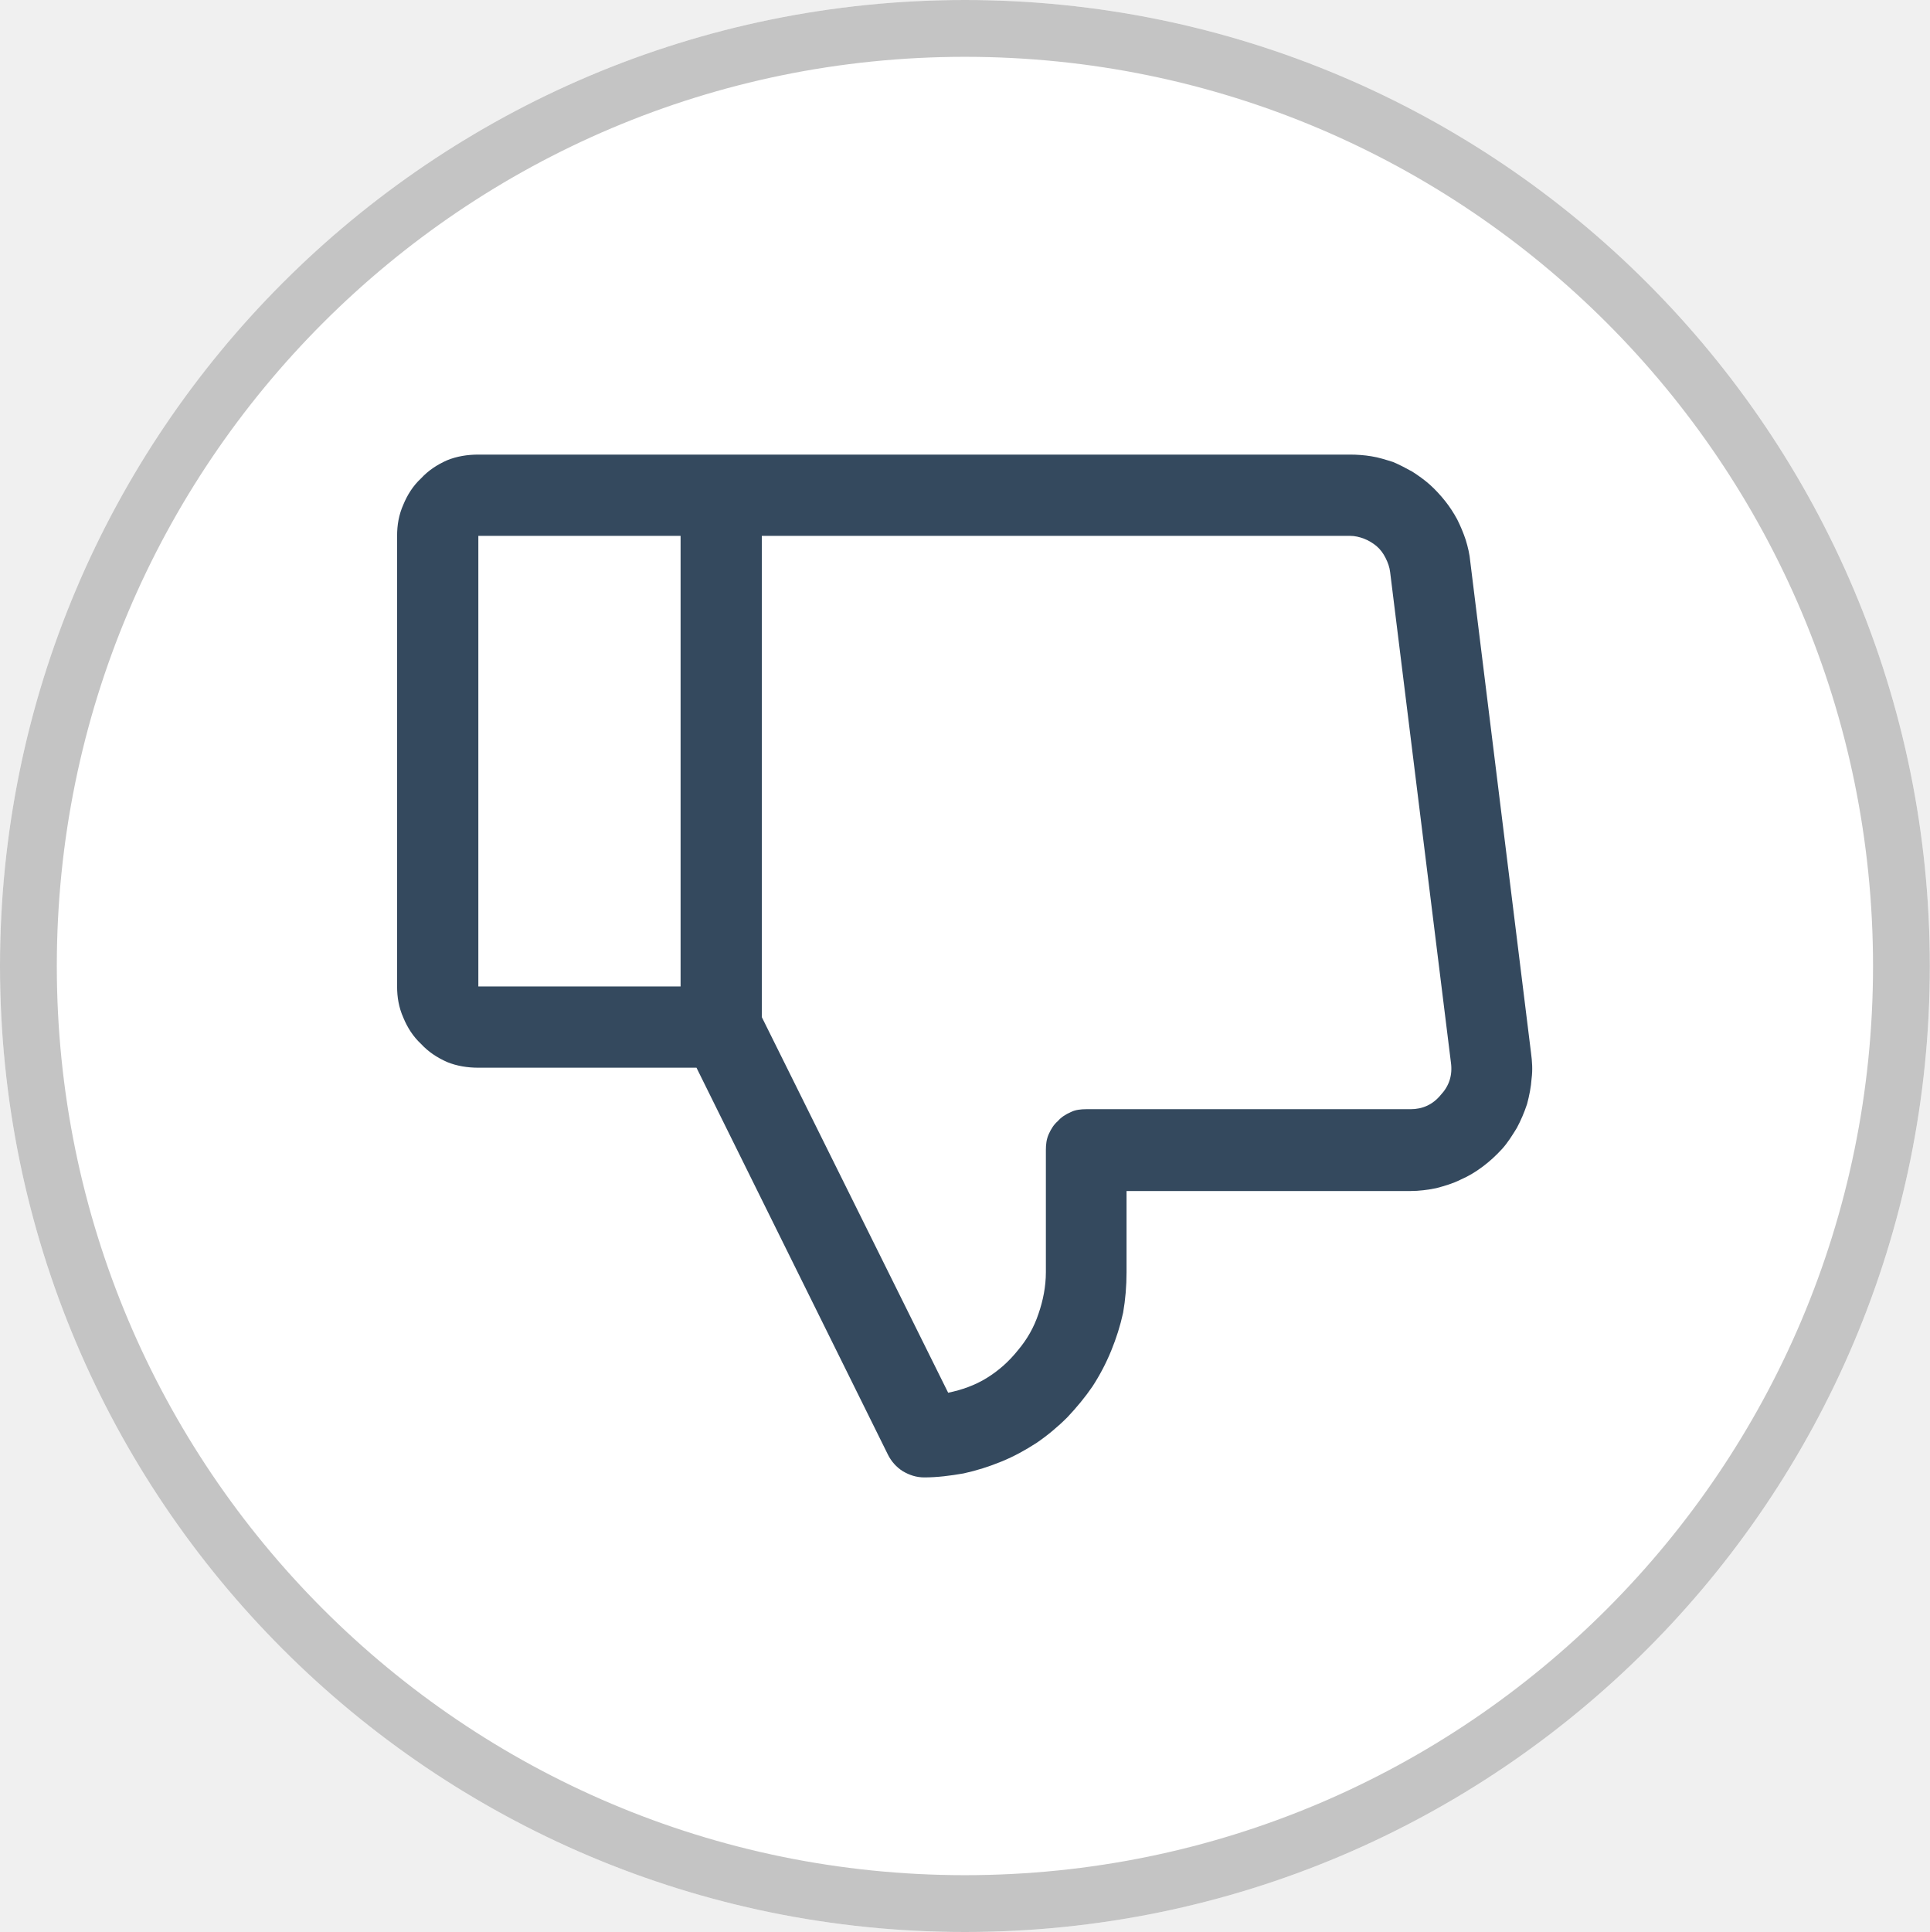
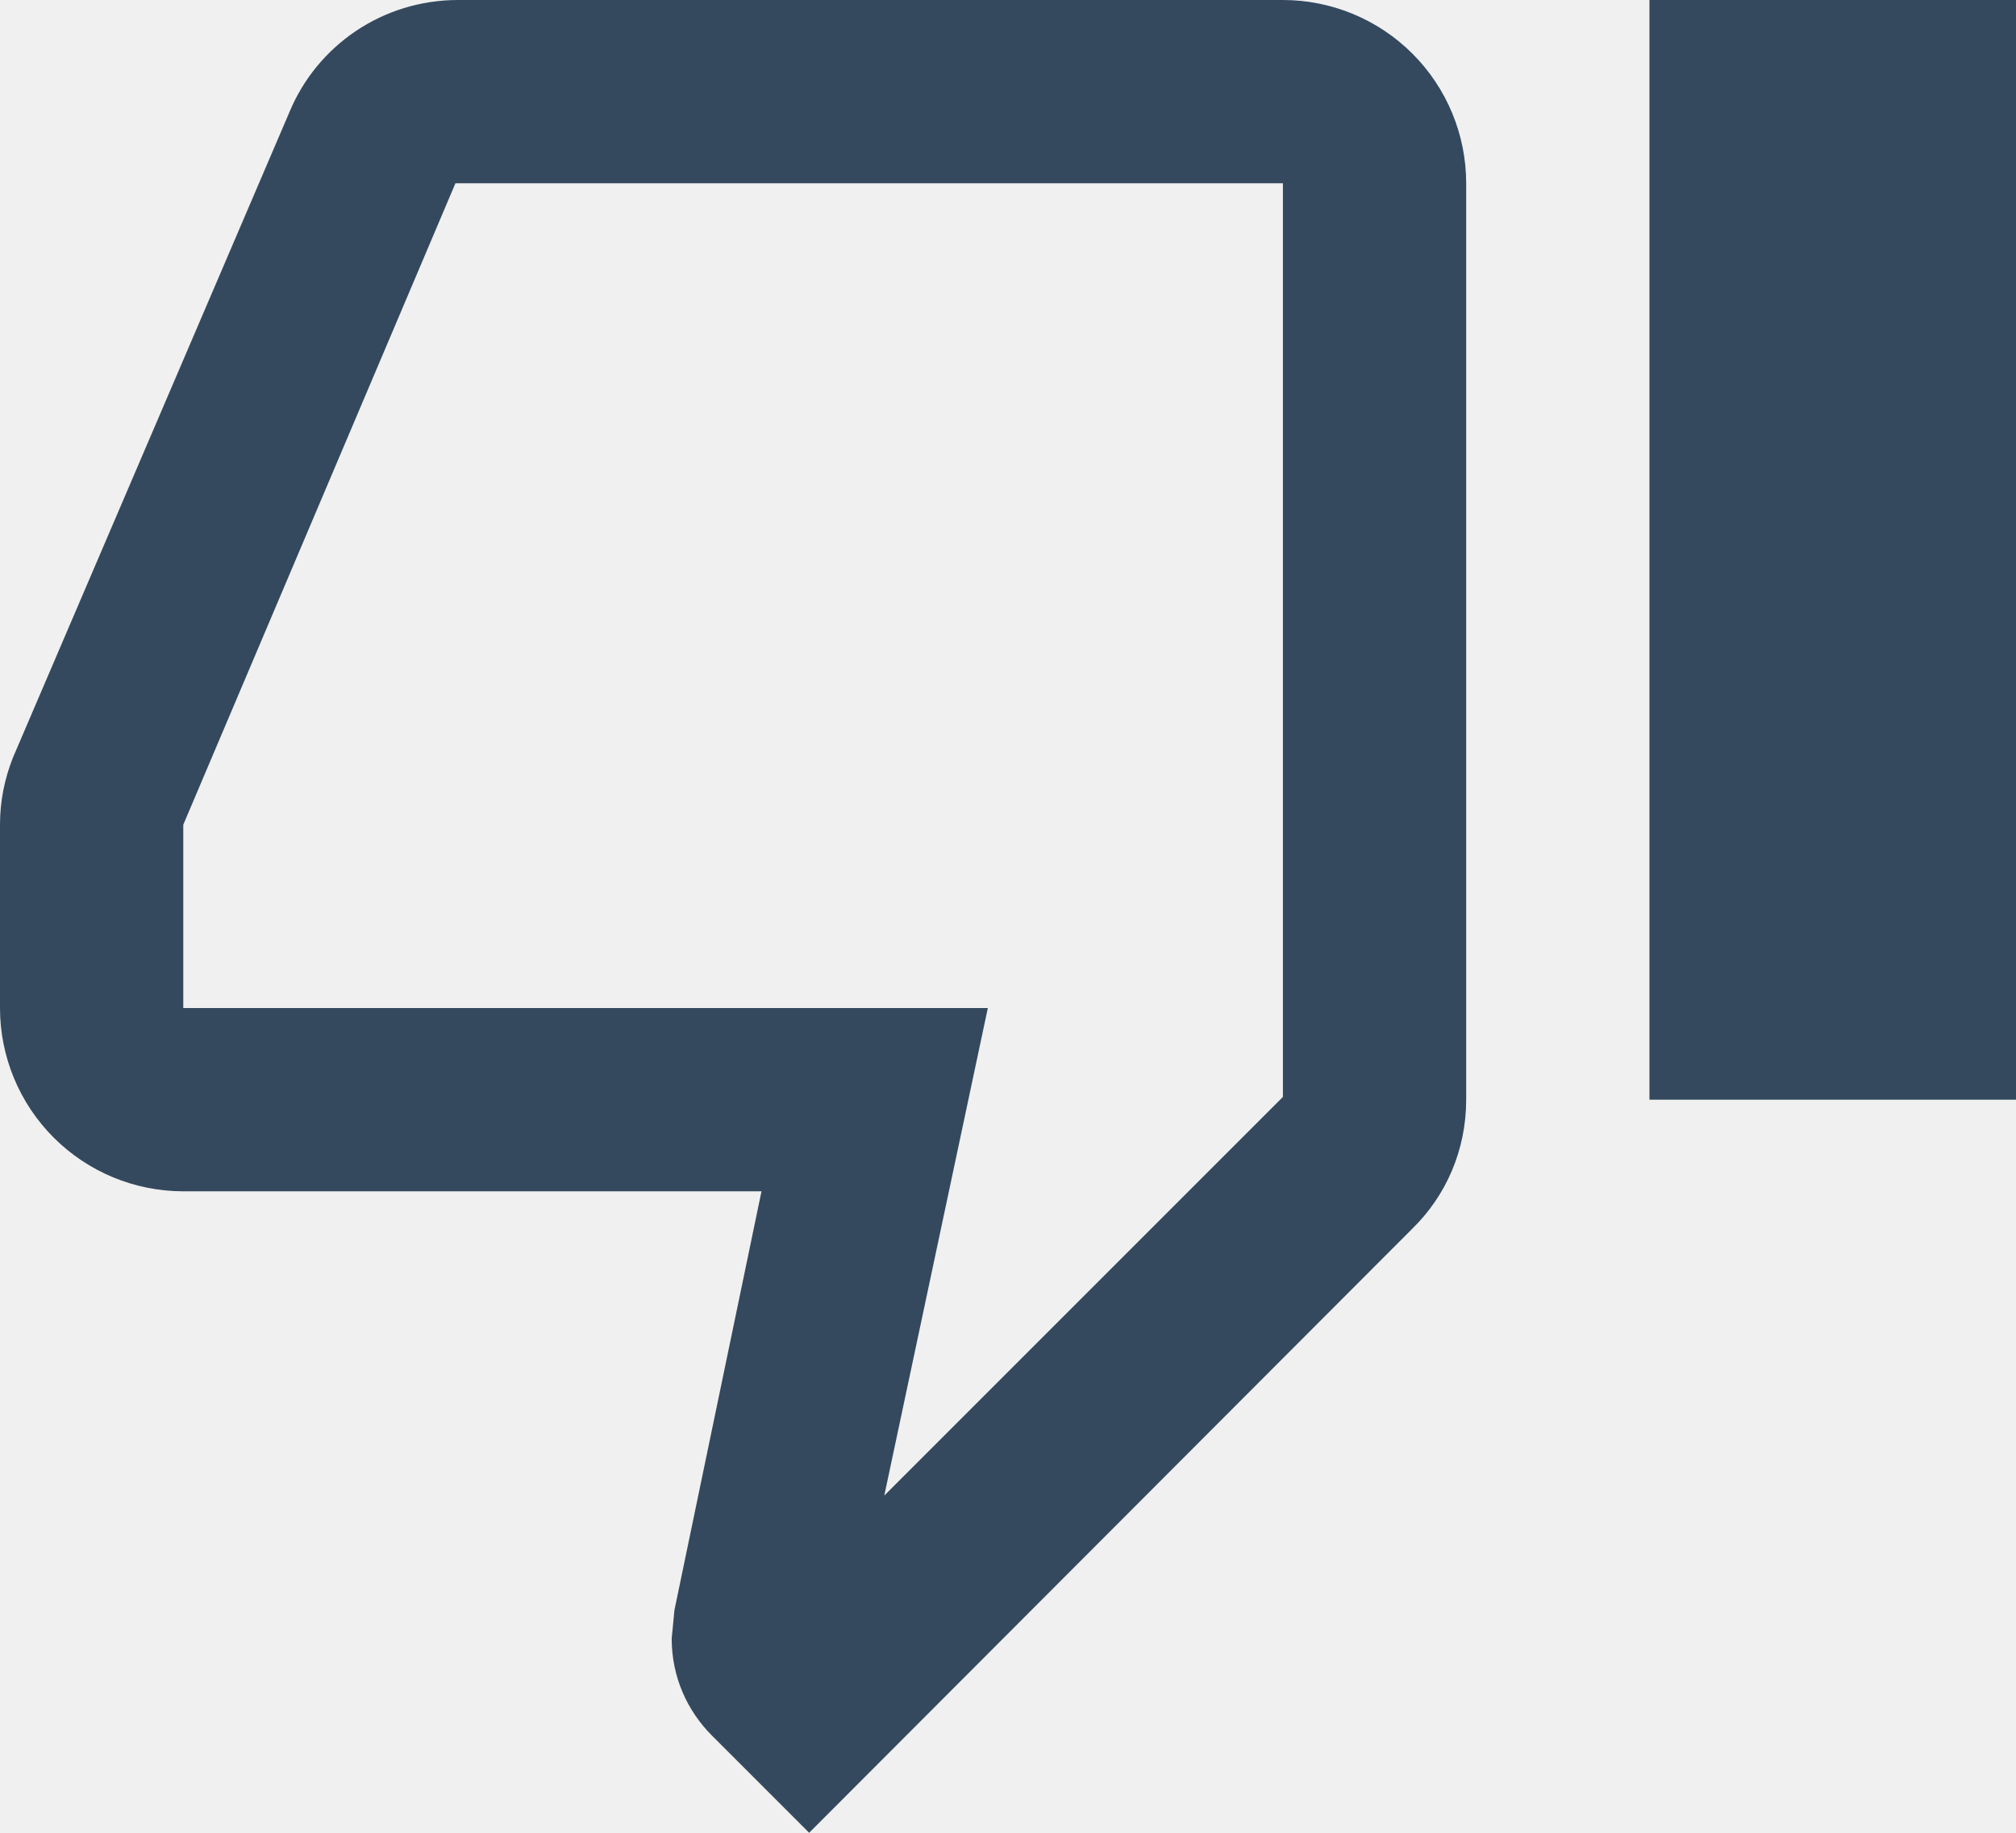
- <svg xmlns="http://www.w3.org/2000/svg" width="33.969" height="34" viewBox="0 0 33.969 34" fill="none">
-   <defs />
-   <ellipse id="Эллипс 3" cx="16.985" cy="17" rx="16.985" ry="17" fill="#FFFFFF" fill-opacity="1" />
-   <ellipse id="Эллипс 3" cx="16.985" cy="17" rx="16.485" ry="16.5" stroke="#C4C4C4" stroke-opacity="1" stroke-width="1" />
-   <path id="path" d="M26.95 18.53L25.88 9.88C25.87 9.76 25.84 9.63 25.8 9.5C25.76 9.38 25.71 9.26 25.65 9.14C25.59 9.03 25.52 8.92 25.44 8.82C25.36 8.72 25.27 8.62 25.17 8.53C25.08 8.45 24.97 8.37 24.86 8.3C24.75 8.24 24.64 8.18 24.52 8.13C24.39 8.09 24.27 8.05 24.14 8.03C24.02 8.01 23.89 8 23.76 8L8.42 8C8.23 8 8.04 8.03 7.87 8.1C7.69 8.18 7.54 8.28 7.41 8.42C7.27 8.55 7.17 8.71 7.1 8.88C7.02 9.06 6.99 9.24 6.99 9.43L6.99 17.36C6.99 17.55 7.02 17.73 7.1 17.91C7.17 18.08 7.27 18.24 7.41 18.37C7.54 18.51 7.69 18.61 7.87 18.69C8.04 18.76 8.23 18.79 8.42 18.79L12.26 18.79L15.63 25.6C15.69 25.72 15.78 25.82 15.89 25.89C16.01 25.96 16.13 26 16.27 26C16.5 26 16.73 25.97 16.96 25.93C17.19 25.88 17.41 25.81 17.63 25.72C17.85 25.63 18.05 25.52 18.25 25.39C18.44 25.26 18.62 25.11 18.79 24.94C18.95 24.77 19.1 24.59 19.23 24.4C19.36 24.2 19.47 23.99 19.56 23.77C19.65 23.55 19.72 23.33 19.77 23.1C19.81 22.87 19.83 22.63 19.83 22.39L19.83 20.96L24.83 20.96C24.98 20.96 25.13 20.94 25.28 20.91C25.43 20.87 25.57 20.83 25.71 20.76C25.85 20.7 25.98 20.62 26.1 20.53C26.22 20.44 26.33 20.34 26.44 20.22C26.54 20.11 26.62 19.98 26.7 19.85C26.77 19.72 26.83 19.58 26.88 19.43C26.92 19.28 26.95 19.13 26.96 18.98C26.98 18.83 26.97 18.68 26.95 18.53ZM11.98 17.36L8.42 17.36L8.42 9.43L11.98 9.43L11.98 17.36ZM25.36 19.27C25.22 19.44 25.04 19.52 24.83 19.52L19.12 19.52C19.03 19.52 18.93 19.53 18.85 19.57C18.76 19.61 18.68 19.66 18.62 19.73C18.55 19.79 18.5 19.87 18.46 19.96C18.42 20.05 18.41 20.14 18.41 20.24L18.41 22.39C18.41 22.64 18.36 22.89 18.28 23.12C18.2 23.36 18.08 23.57 17.92 23.76C17.76 23.96 17.58 24.12 17.37 24.25C17.16 24.38 16.93 24.46 16.69 24.51L13.41 17.9L13.41 9.43L23.76 9.43C23.85 9.43 23.93 9.45 24.01 9.48C24.09 9.51 24.17 9.56 24.23 9.61C24.3 9.67 24.35 9.74 24.39 9.82C24.43 9.9 24.46 9.98 24.47 10.07L25.54 18.7C25.57 18.92 25.51 19.11 25.36 19.27Z" fill="#34495E" fill-opacity="1" fill-rule="nonzero" />
+ <svg xmlns="http://www.w3.org/2000/svg" width="22" height="20" viewBox="0 0 22 20" fill="none">
+   <path d="M18 12V0H22V12H18ZM14 0C14.53 0 15.039 0.211 15.414 0.586C15.789 0.961 16 1.47 16 2V12C16 12.55 15.78 13.05 15.41 13.41L8.83 20L7.77 18.94C7.5 18.67 7.33 18.3 7.33 17.88L7.36 17.57L8.31 13H2C1.47 13 0.961 12.789 0.586 12.414C0.211 12.039 0 11.53 0 11V9C0 8.74 0.05 8.5 0.14 8.27L3.16 1.22C3.46 0.5 4.17 0 5 0H14ZM14 2H4.97L2 9V11H10.78L9.65 16.32L14 11.97V2Z" fill="#34495E" />
</svg>
